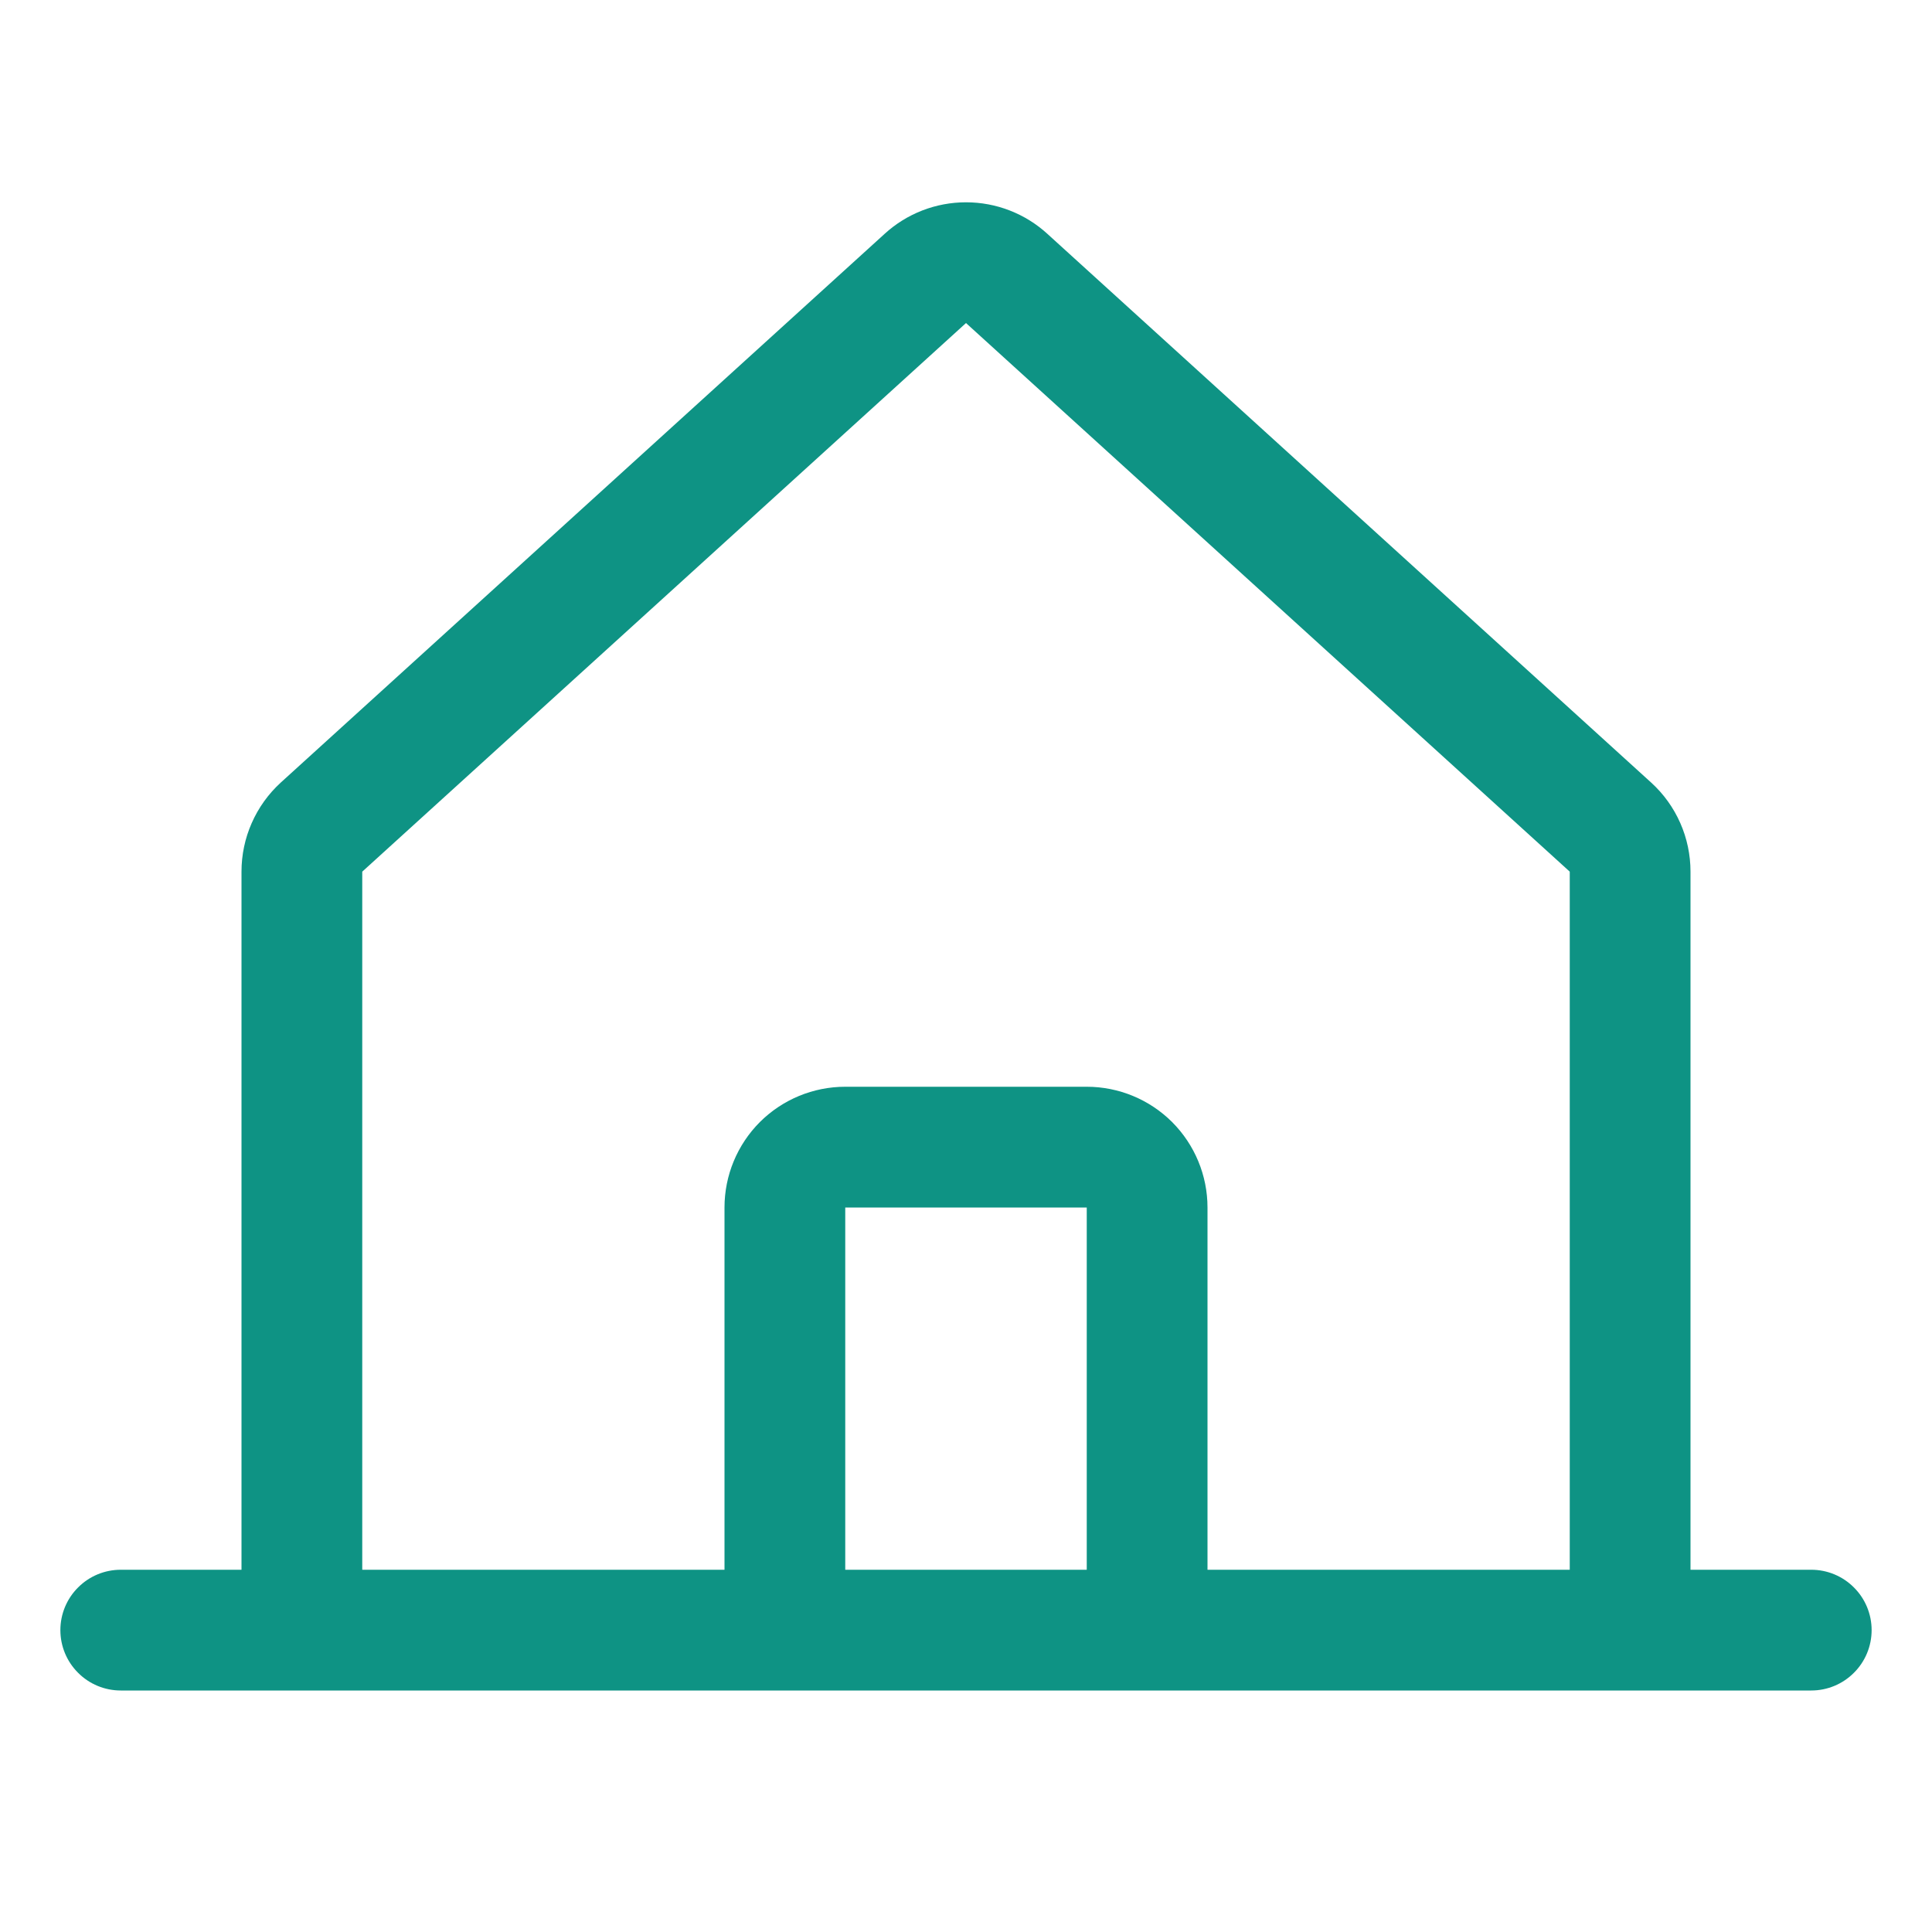
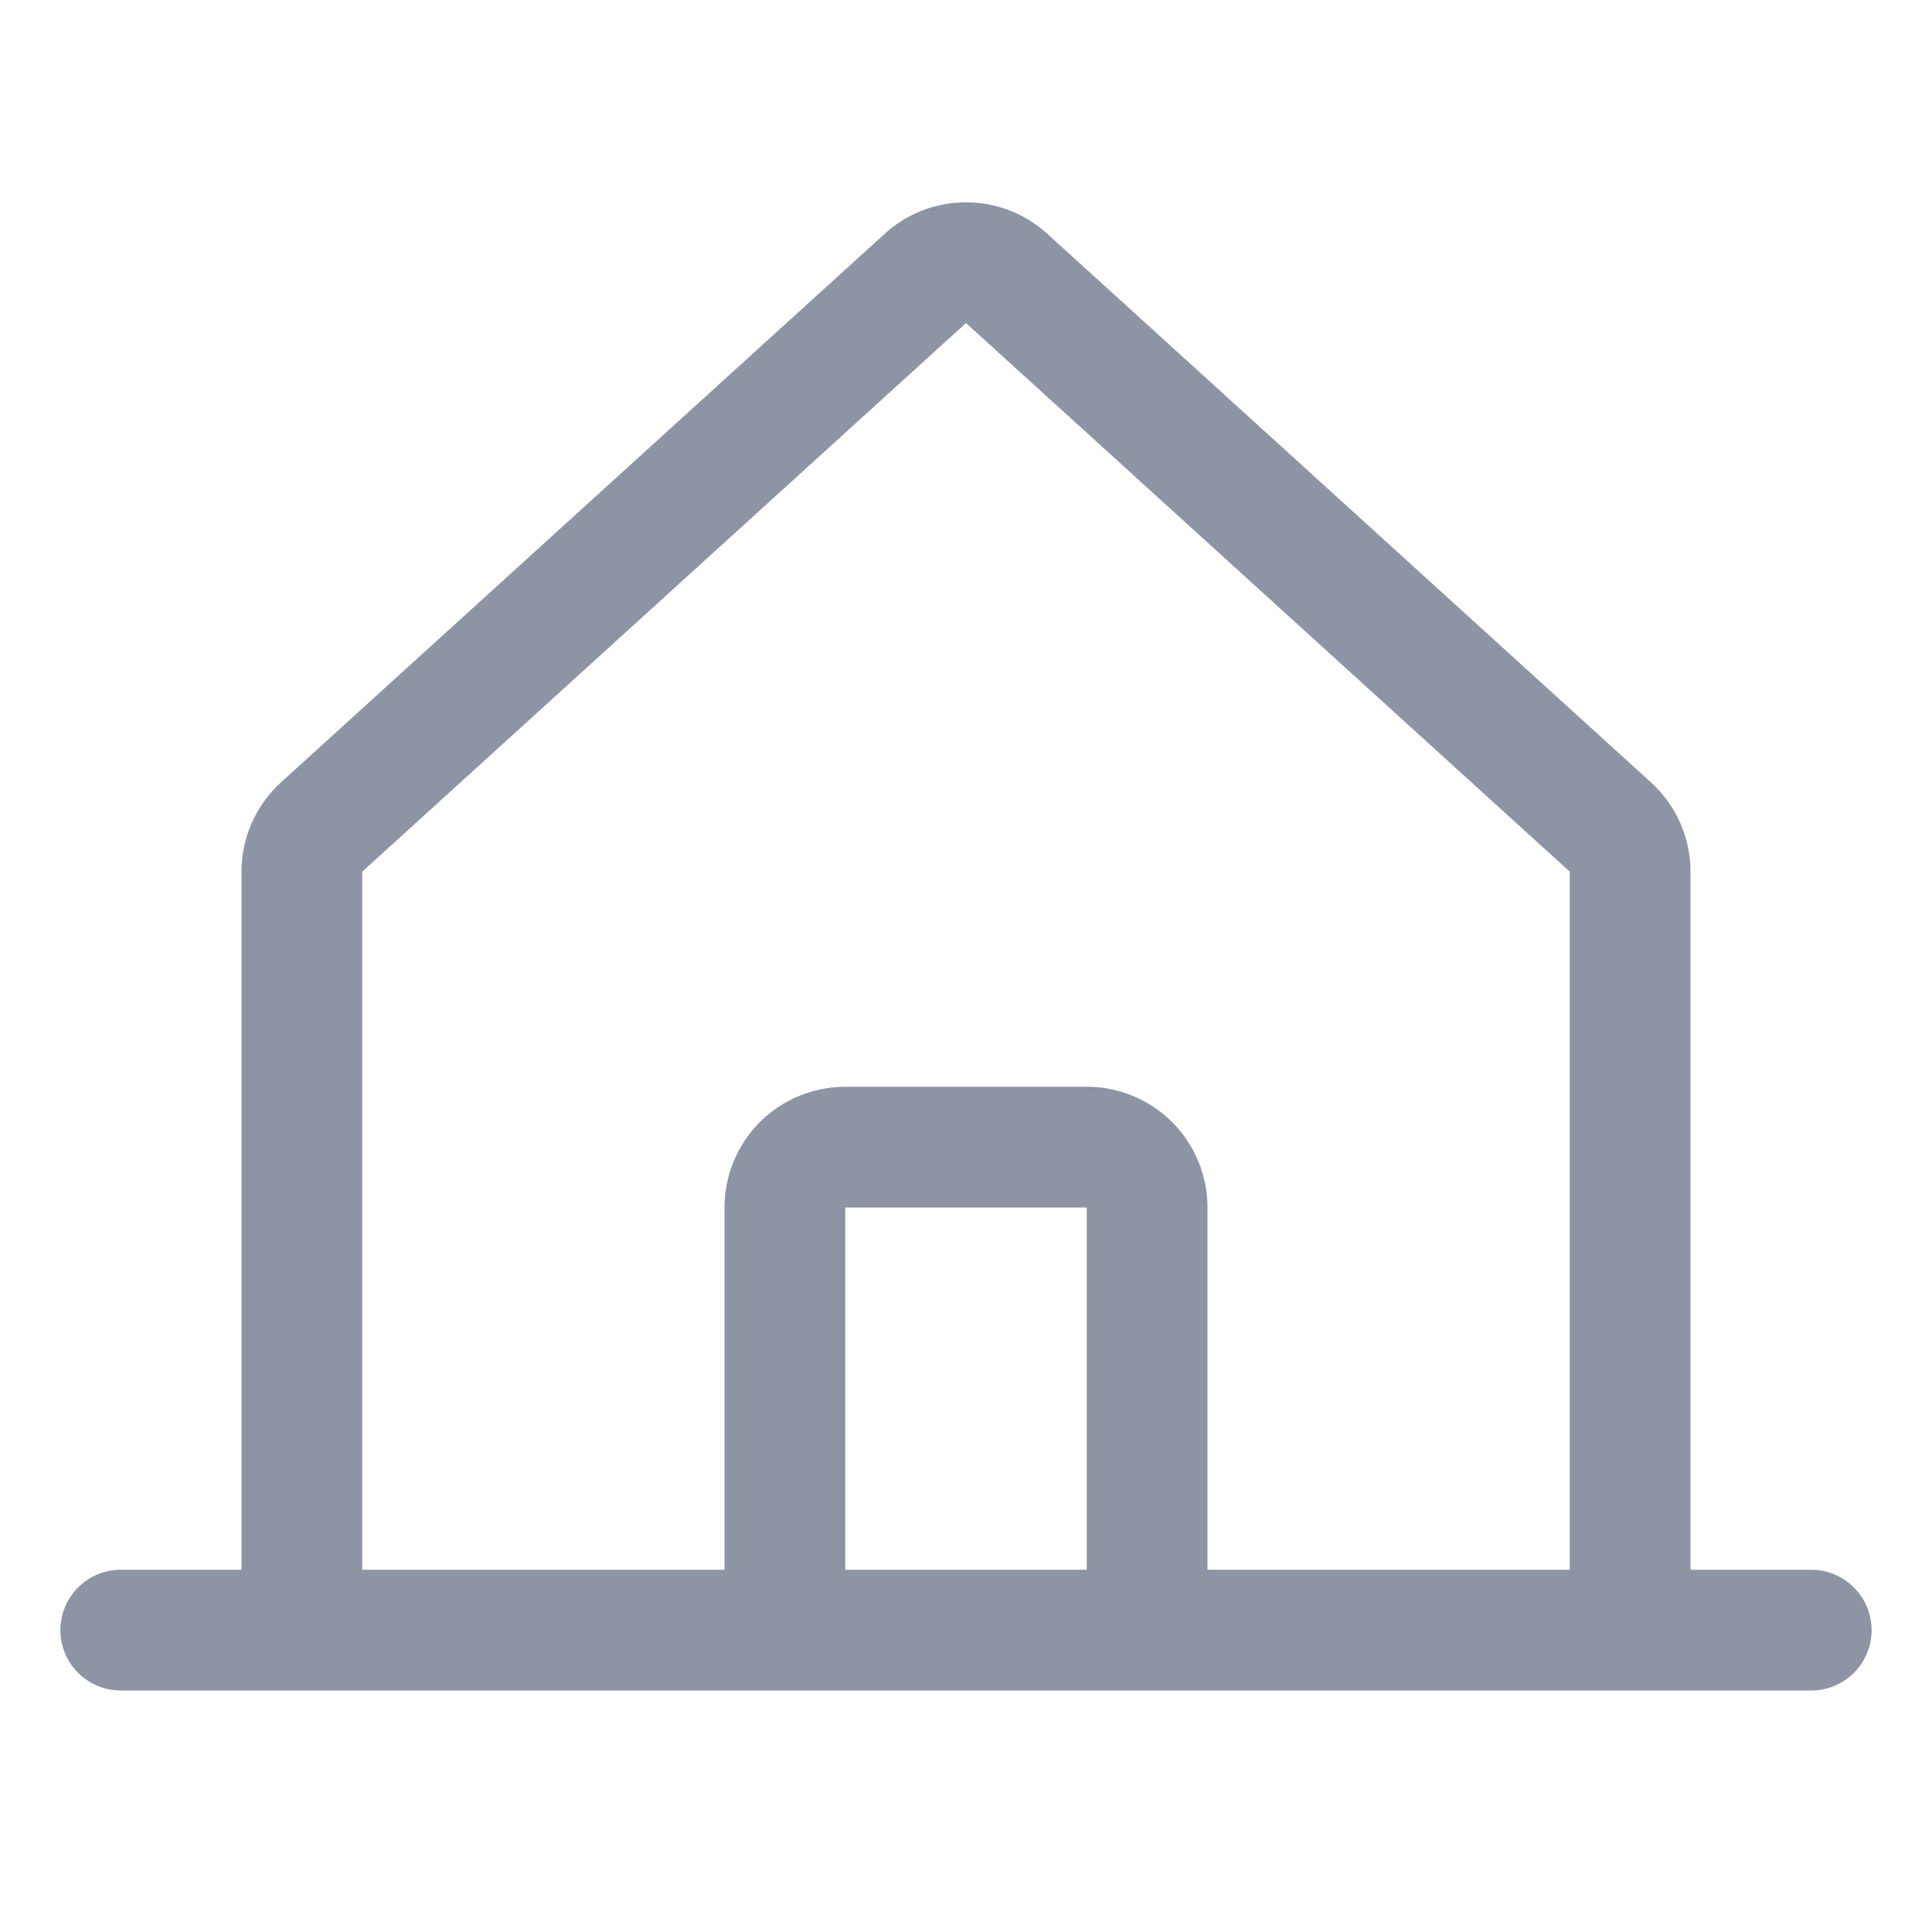
<svg xmlns="http://www.w3.org/2000/svg" width="24" height="24" viewBox="0 0 24 24" fill="none">
-   <path d="M22.5 19.5H21V10.828C21 10.62 20.957 10.414 20.873 10.224C20.789 10.033 20.666 9.862 20.512 9.722L13.012 2.906C12.736 2.653 12.375 2.513 12 2.513C11.625 2.513 11.264 2.653 10.988 2.906L3.487 9.722C3.334 9.862 3.211 10.033 3.127 10.224C3.043 10.414 3 10.62 3 10.828V19.5H1.5C1.301 19.5 1.11 19.579 0.97 19.72C0.829 19.86 0.75 20.051 0.75 20.25C0.75 20.449 0.829 20.64 0.97 20.78C1.11 20.921 1.301 21 1.5 21H22.5C22.699 21 22.89 20.921 23.03 20.78C23.171 20.64 23.25 20.449 23.25 20.25C23.25 20.051 23.171 19.86 23.03 19.72C22.89 19.579 22.699 19.5 22.5 19.5ZM4.5 10.828L12 4.013L19.5 10.828V19.5H15V15C15 14.602 14.842 14.221 14.561 13.939C14.279 13.658 13.898 13.5 13.5 13.5H10.5C10.102 13.5 9.721 13.658 9.439 13.939C9.158 14.221 9 14.602 9 15V19.5H4.5V10.828ZM13.5 19.5H10.5V15H13.5V19.5Z" fill="#0E9384" />
+   <path d="M22.5 19.5H21V10.828C21 10.62 20.957 10.414 20.873 10.224C20.789 10.033 20.666 9.862 20.512 9.722L13.012 2.906C12.736 2.653 12.375 2.513 12 2.513C11.625 2.513 11.264 2.653 10.988 2.906L3.487 9.722C3.334 9.862 3.211 10.033 3.127 10.224C3.043 10.414 3 10.62 3 10.828V19.5H1.5C1.301 19.5 1.11 19.579 0.97 19.72C0.829 19.86 0.75 20.051 0.75 20.25C0.75 20.449 0.829 20.64 0.97 20.78C1.11 20.921 1.301 21 1.5 21H22.5C22.699 21 22.89 20.921 23.03 20.78C23.171 20.64 23.25 20.449 23.25 20.25C23.25 20.051 23.171 19.86 23.03 19.72C22.89 19.579 22.699 19.5 22.5 19.5ZM4.5 10.828L12 4.013L19.5 10.828V19.5H15V15C15 14.602 14.842 14.221 14.561 13.939C14.279 13.658 13.898 13.5 13.5 13.5H10.5C10.102 13.5 9.721 13.658 9.439 13.939C9.158 14.221 9 14.602 9 15V19.5H4.5V10.828ZM13.5 19.5H10.5V15H13.5V19.5Z" fill="#8D95A5" />
</svg>
